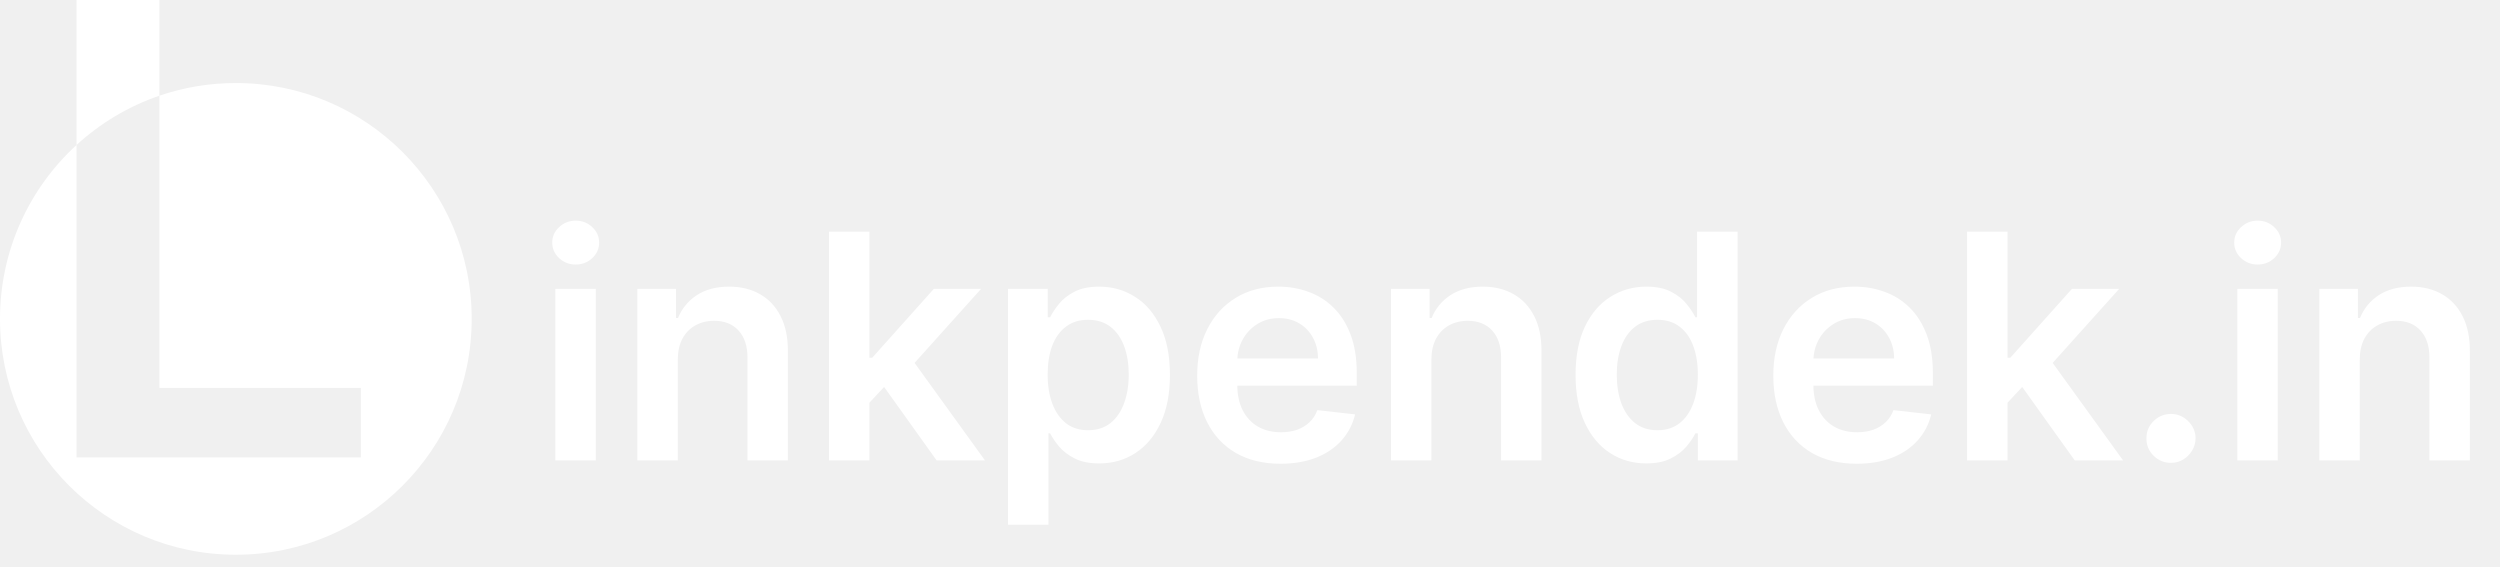
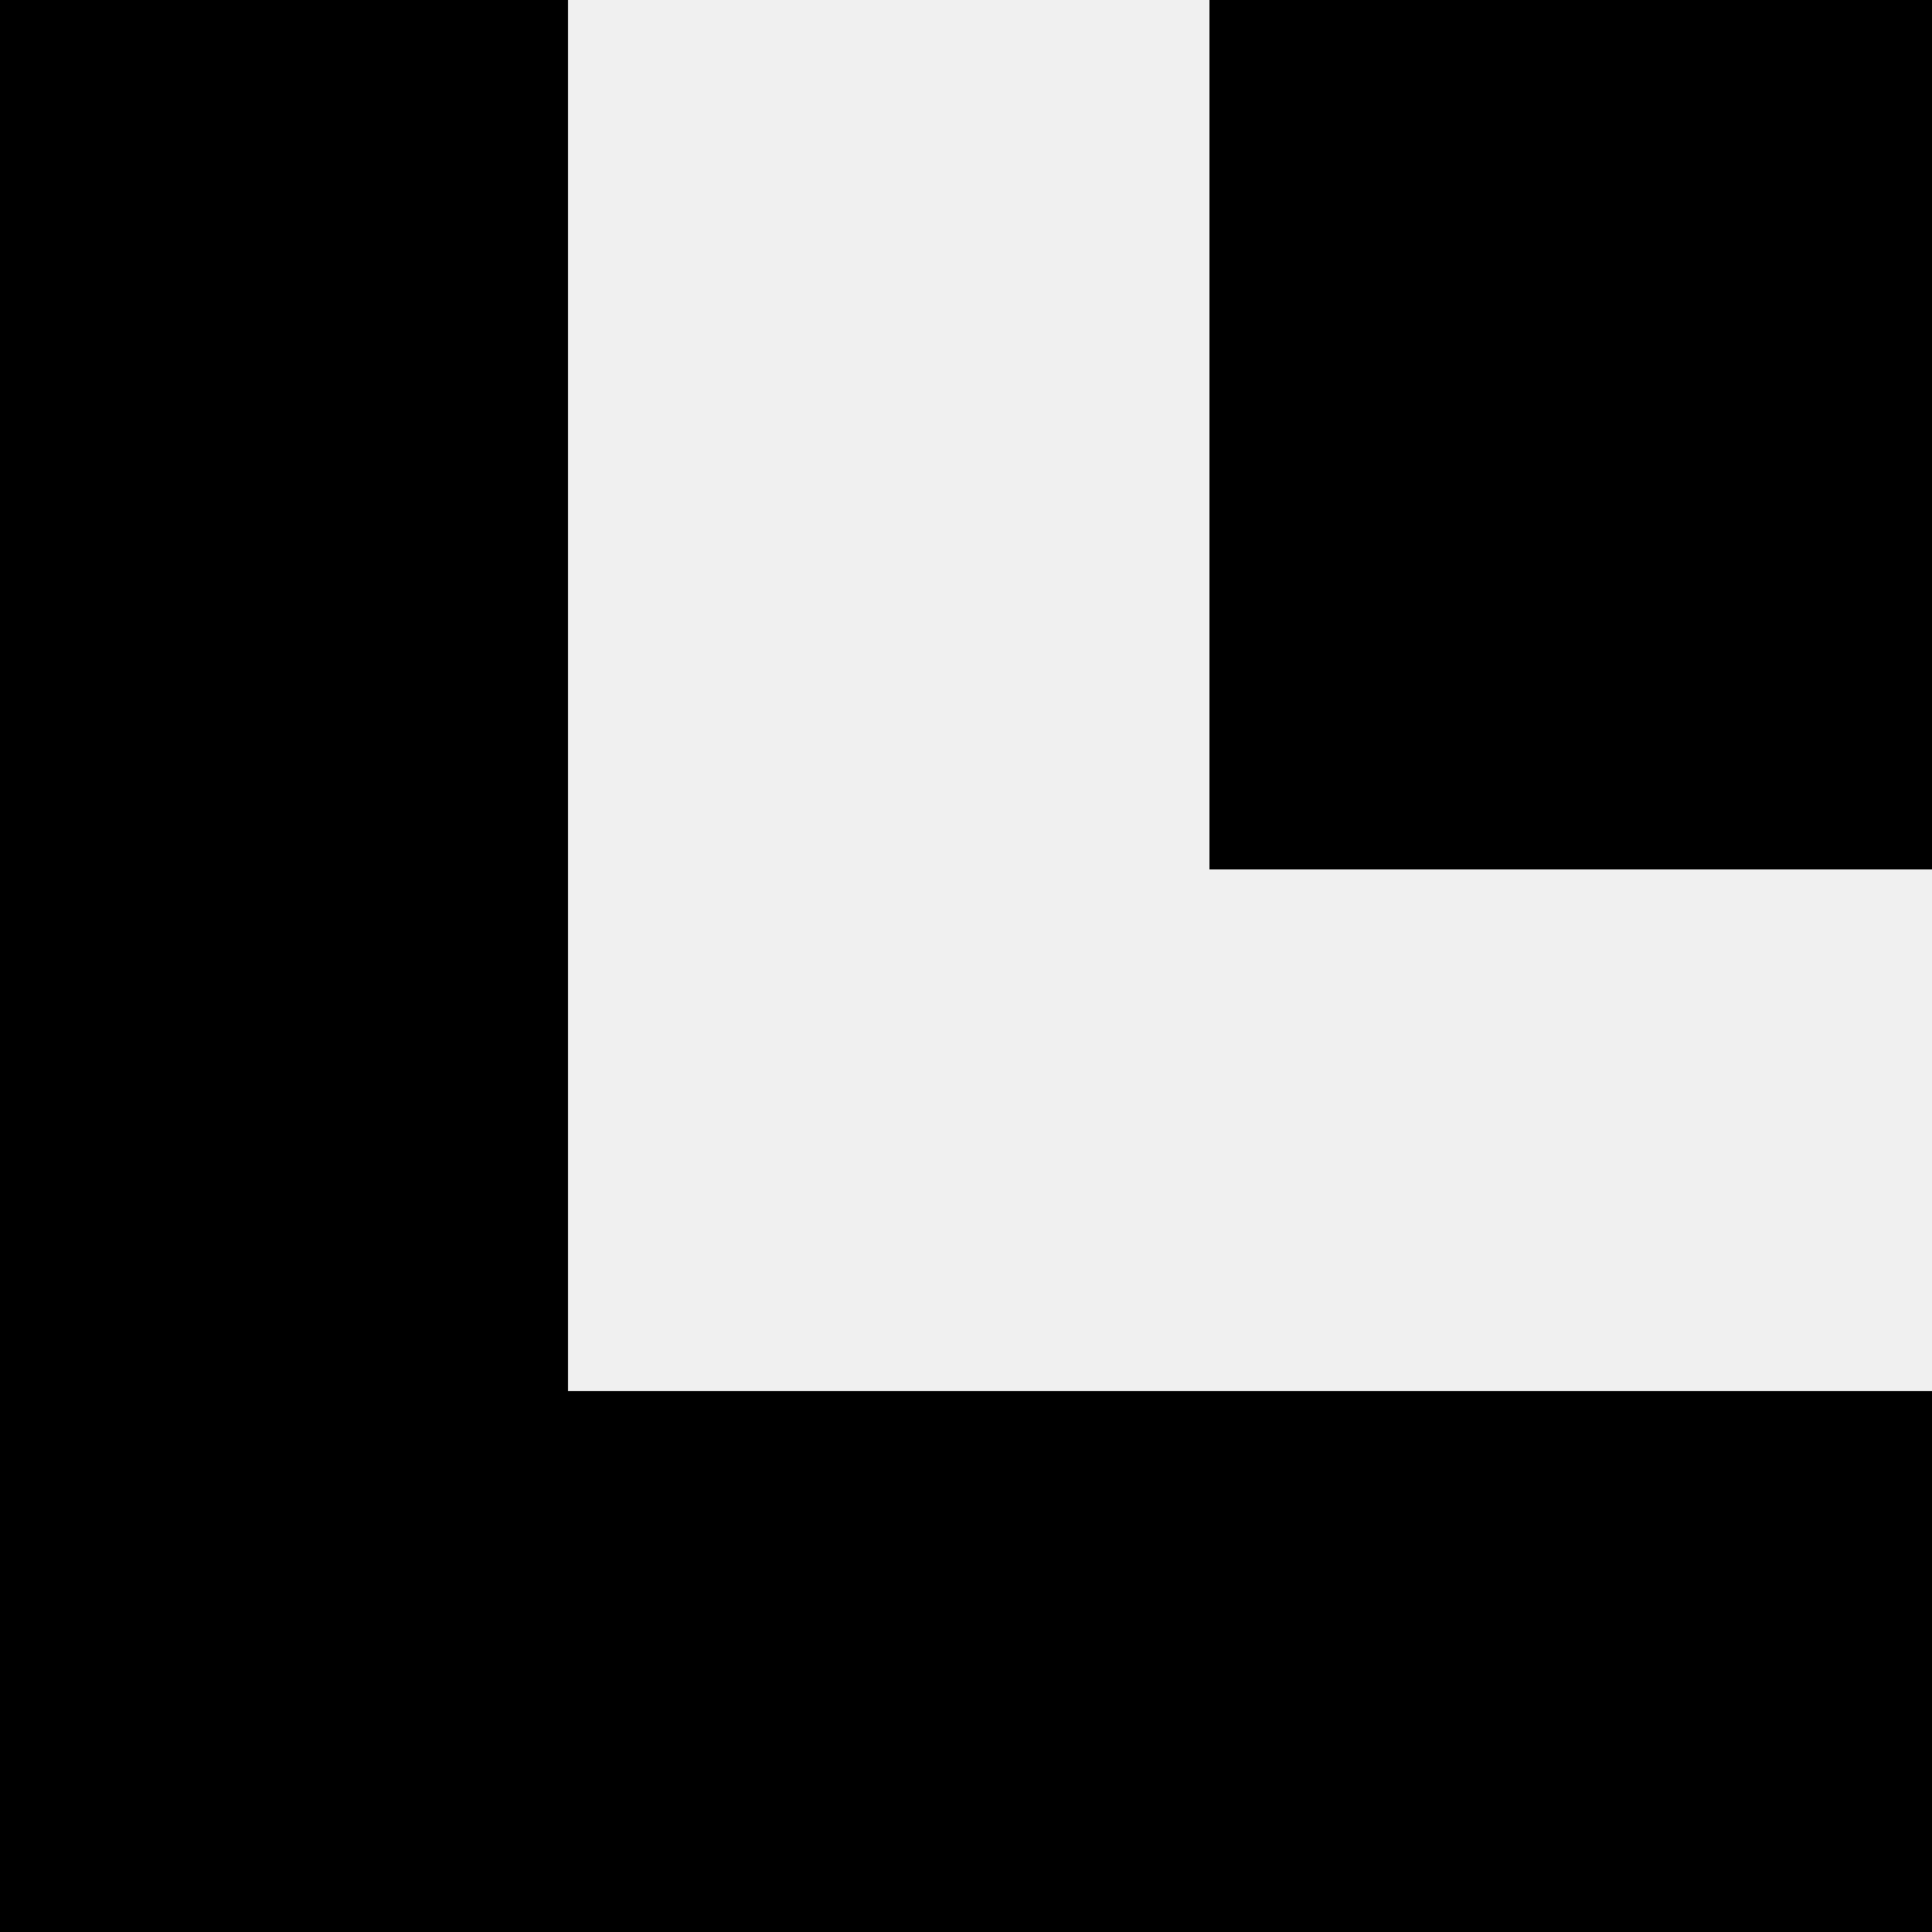
- <svg xmlns="http://www.w3.org/2000/svg" width="159" height="36" viewBox="0 0 159 36" fill="none">
-   <path fill-rule="evenodd" clip-rule="evenodd" d="M4.869 9.219V29.091H22.952V24.673H10.139V6.086C11.664 5.564 13.299 5.281 15 5.281C23.284 5.281 30 11.997 30 20.281C30 28.565 23.284 35.281 15 35.281C6.716 35.281 0 28.565 0 20.281C0 15.902 1.877 11.961 4.869 9.219ZM4.869 9.219V0H10.139V6.086C8.164 6.762 6.376 7.839 4.869 9.219Z" fill="white" />
-   <path d="M35.321 29.281V18.372H37.892V29.281H35.321ZM36.614 16.824C36.206 16.824 35.856 16.689 35.562 16.419C35.269 16.144 35.122 15.815 35.122 15.432C35.122 15.043 35.269 14.714 35.562 14.444C35.856 14.17 36.206 14.033 36.614 14.033C37.026 14.033 37.376 14.17 37.665 14.444C37.958 14.714 38.105 15.043 38.105 15.432C38.105 15.815 37.958 16.144 37.665 16.419C37.376 16.689 37.026 16.824 36.614 16.824ZM43.107 22.889V29.281H40.536V18.372H42.993V20.226H43.121C43.372 19.615 43.772 19.13 44.321 18.77C44.875 18.41 45.559 18.23 46.374 18.23C47.127 18.23 47.783 18.391 48.341 18.713C48.905 19.035 49.34 19.501 49.648 20.112C49.961 20.723 50.114 21.464 50.11 22.335V29.281H47.539V22.733C47.539 22.004 47.349 21.433 46.971 21.021C46.596 20.609 46.078 20.403 45.415 20.403C44.965 20.403 44.565 20.503 44.215 20.701C43.869 20.896 43.597 21.177 43.398 21.547C43.204 21.916 43.107 22.363 43.107 22.889ZM55.067 25.858L55.06 22.754H55.472L59.392 18.372H62.397L57.574 23.741H57.041L55.067 25.858ZM52.723 29.281V14.736H55.294V29.281H52.723ZM59.57 29.281L56.019 24.317L57.752 22.506L62.645 29.281H59.57ZM64.11 33.372V18.372H66.638V20.176H66.788C66.92 19.911 67.107 19.629 67.349 19.331C67.59 19.028 67.917 18.77 68.329 18.557C68.741 18.339 69.266 18.23 69.906 18.23C70.748 18.23 71.508 18.445 72.185 18.876C72.867 19.302 73.407 19.934 73.805 20.773C74.207 21.606 74.408 22.629 74.408 23.841C74.408 25.039 74.212 26.057 73.819 26.895C73.426 27.733 72.891 28.372 72.214 28.812C71.537 29.253 70.77 29.473 69.913 29.473C69.288 29.473 68.769 29.369 68.357 29.16C67.945 28.952 67.614 28.701 67.363 28.407C67.117 28.109 66.925 27.827 66.788 27.562H66.681V33.372H64.11ZM66.631 23.826C66.631 24.532 66.731 25.15 66.93 25.68C67.133 26.21 67.424 26.625 67.803 26.923C68.187 27.217 68.651 27.363 69.195 27.363C69.763 27.363 70.239 27.212 70.623 26.909C71.006 26.601 71.295 26.182 71.489 25.652C71.688 25.117 71.788 24.508 71.788 23.826C71.788 23.149 71.691 22.548 71.496 22.023C71.302 21.497 71.013 21.085 70.63 20.787C70.246 20.488 69.768 20.339 69.195 20.339C68.646 20.339 68.18 20.484 67.796 20.773C67.413 21.061 67.121 21.466 66.923 21.987C66.728 22.508 66.631 23.121 66.631 23.826ZM81.44 29.494C80.346 29.494 79.401 29.267 78.606 28.812C77.815 28.353 77.207 27.704 76.781 26.866C76.354 26.023 76.141 25.032 76.141 23.89C76.141 22.768 76.354 21.783 76.781 20.936C77.211 20.084 77.813 19.421 78.585 18.947C79.356 18.469 80.263 18.23 81.305 18.23C81.977 18.23 82.612 18.339 83.208 18.557C83.809 18.77 84.34 19.101 84.799 19.551C85.263 20.001 85.628 20.574 85.893 21.27C86.158 21.961 86.29 22.785 86.29 23.741V24.53H77.349V22.797H83.826C83.821 22.304 83.715 21.866 83.506 21.483C83.298 21.095 83.007 20.789 82.633 20.567C82.263 20.344 81.833 20.233 81.34 20.233C80.815 20.233 80.353 20.361 79.955 20.616C79.558 20.867 79.247 21.199 79.025 21.611C78.807 22.018 78.696 22.465 78.691 22.953V24.466C78.691 25.1 78.807 25.645 79.039 26.099C79.271 26.549 79.595 26.895 80.012 27.136C80.429 27.373 80.916 27.491 81.475 27.491C81.849 27.491 82.188 27.439 82.491 27.335C82.794 27.226 83.057 27.067 83.279 26.859C83.502 26.651 83.67 26.393 83.783 26.085L86.184 26.355C86.032 26.989 85.744 27.543 85.317 28.017C84.896 28.486 84.356 28.85 83.698 29.111C83.04 29.366 82.287 29.494 81.44 29.494ZM91.037 22.889V29.281H88.466V18.372H90.923V20.226H91.051C91.302 19.615 91.702 19.13 92.251 18.77C92.805 18.41 93.489 18.23 94.304 18.23C95.056 18.23 95.712 18.391 96.271 18.713C96.834 19.035 97.27 19.501 97.578 20.112C97.89 20.723 98.044 21.464 98.039 22.335V29.281H95.468V22.733C95.468 22.004 95.279 21.433 94.9 21.021C94.526 20.609 94.008 20.403 93.345 20.403C92.895 20.403 92.495 20.503 92.144 20.701C91.799 20.896 91.527 21.177 91.328 21.547C91.134 21.916 91.037 22.363 91.037 22.889ZM104.701 29.473C103.844 29.473 103.077 29.253 102.4 28.812C101.723 28.372 101.188 27.733 100.795 26.895C100.402 26.057 100.206 25.039 100.206 23.841C100.206 22.629 100.404 21.606 100.802 20.773C101.205 19.934 101.747 19.302 102.429 18.876C103.11 18.445 103.87 18.23 104.708 18.23C105.348 18.23 105.873 18.339 106.285 18.557C106.697 18.77 107.024 19.028 107.265 19.331C107.507 19.629 107.694 19.911 107.826 20.176H107.933V14.736H110.511V29.281H107.983V27.562H107.826C107.694 27.827 107.502 28.109 107.251 28.407C107 28.701 106.669 28.952 106.257 29.16C105.845 29.369 105.326 29.473 104.701 29.473ZM105.419 27.363C105.963 27.363 106.427 27.217 106.811 26.923C107.194 26.625 107.485 26.21 107.684 25.68C107.883 25.15 107.983 24.532 107.983 23.826C107.983 23.121 107.883 22.508 107.684 21.987C107.49 21.466 107.201 21.061 106.818 20.773C106.439 20.484 105.973 20.339 105.419 20.339C104.846 20.339 104.368 20.488 103.984 20.787C103.6 21.085 103.312 21.497 103.118 22.023C102.923 22.548 102.826 23.149 102.826 23.826C102.826 24.508 102.923 25.117 103.118 25.652C103.316 26.182 103.608 26.601 103.991 26.909C104.379 27.212 104.855 27.363 105.419 27.363ZM118.08 29.494C116.987 29.494 116.042 29.267 115.246 28.812C114.456 28.353 113.847 27.704 113.421 26.866C112.995 26.023 112.782 25.032 112.782 23.89C112.782 22.768 112.995 21.783 113.421 20.936C113.852 20.084 114.453 19.421 115.225 18.947C115.997 18.469 116.904 18.23 117.945 18.23C118.618 18.23 119.252 18.339 119.849 18.557C120.45 18.77 120.98 19.101 121.44 19.551C121.904 20.001 122.268 20.574 122.533 21.27C122.799 21.961 122.931 22.785 122.931 23.741V24.53H113.989V22.797H120.467C120.462 22.304 120.355 21.866 120.147 21.483C119.939 21.095 119.647 20.789 119.273 20.567C118.904 20.344 118.473 20.233 117.981 20.233C117.455 20.233 116.994 20.361 116.596 20.616C116.198 20.867 115.888 21.199 115.665 21.611C115.448 22.018 115.336 22.465 115.332 22.953V24.466C115.332 25.1 115.448 25.645 115.68 26.099C115.912 26.549 116.236 26.895 116.653 27.136C117.069 27.373 117.557 27.491 118.116 27.491C118.49 27.491 118.828 27.439 119.131 27.335C119.434 27.226 119.697 27.067 119.92 26.859C120.142 26.651 120.31 26.393 120.424 26.085L122.825 26.355C122.673 26.989 122.384 27.543 121.958 28.017C121.537 28.486 120.997 28.85 120.339 29.111C119.681 29.366 118.928 29.494 118.08 29.494ZM127.45 25.858L127.443 22.754H127.855L131.775 18.372H134.779L129.957 23.741H129.424L127.45 25.858ZM125.106 29.281V14.736H127.677V29.281H125.106ZM131.953 29.281L128.402 24.317L130.135 22.506L135.028 29.281H131.953ZM138.077 29.437C137.646 29.437 137.277 29.286 136.969 28.983C136.661 28.68 136.509 28.31 136.514 27.875C136.509 27.449 136.661 27.084 136.969 26.781C137.277 26.478 137.646 26.326 138.077 26.326C138.493 26.326 138.856 26.478 139.163 26.781C139.476 27.084 139.634 27.449 139.639 27.875C139.634 28.164 139.559 28.426 139.412 28.663C139.27 28.9 139.08 29.089 138.844 29.231C138.612 29.369 138.356 29.437 138.077 29.437ZM142.294 29.281V18.372H144.865V29.281H142.294ZM143.586 16.824C143.179 16.824 142.829 16.689 142.535 16.419C142.242 16.144 142.095 15.815 142.095 15.432C142.095 15.043 142.242 14.714 142.535 14.444C142.829 14.17 143.179 14.033 143.586 14.033C143.998 14.033 144.349 14.17 144.637 14.444C144.931 14.714 145.078 15.043 145.078 15.432C145.078 15.815 144.931 16.144 144.637 16.419C144.349 16.689 143.998 16.824 143.586 16.824ZM150.08 22.889V29.281H147.509V18.372H149.966V20.226H150.094C150.345 19.615 150.745 19.13 151.294 18.77C151.848 18.41 152.532 18.23 153.347 18.23C154.099 18.23 154.755 18.391 155.314 18.713C155.877 19.035 156.313 19.501 156.621 20.112C156.933 20.723 157.087 21.464 157.082 22.335V29.281H154.511V22.733C154.511 22.004 154.322 21.433 153.943 21.021C153.569 20.609 153.051 20.403 152.388 20.403C151.938 20.403 151.538 20.503 151.188 20.701C150.842 20.896 150.57 21.177 150.371 21.547C150.177 21.916 150.08 22.363 150.08 22.889Z" fill="white" />
+ <svg xmlns="http://www.w3.org/2000/svg" version="1.0" width="30pt" height="30pt" viewBox="0 0 500 500" preserveAspectRatio="xMidYMid meet">
+   <g transform="translate(0,500) scale(0.1,-0.1)" fill="#000000" stroke="none">
+     <path d="M0 2500 l0 -2500 2500 0 2500 0 0 700 0 700 -1765 0 -1765 0 0 1800 0 1800 -735 0 -735 0 0 -2500z" />
+     <path d="M3130 3875 l0 -1125 935 0 935 0 0 1125 0 1125 -935 0 -935 0 0 -1125z" />
+   </g>
</svg>
